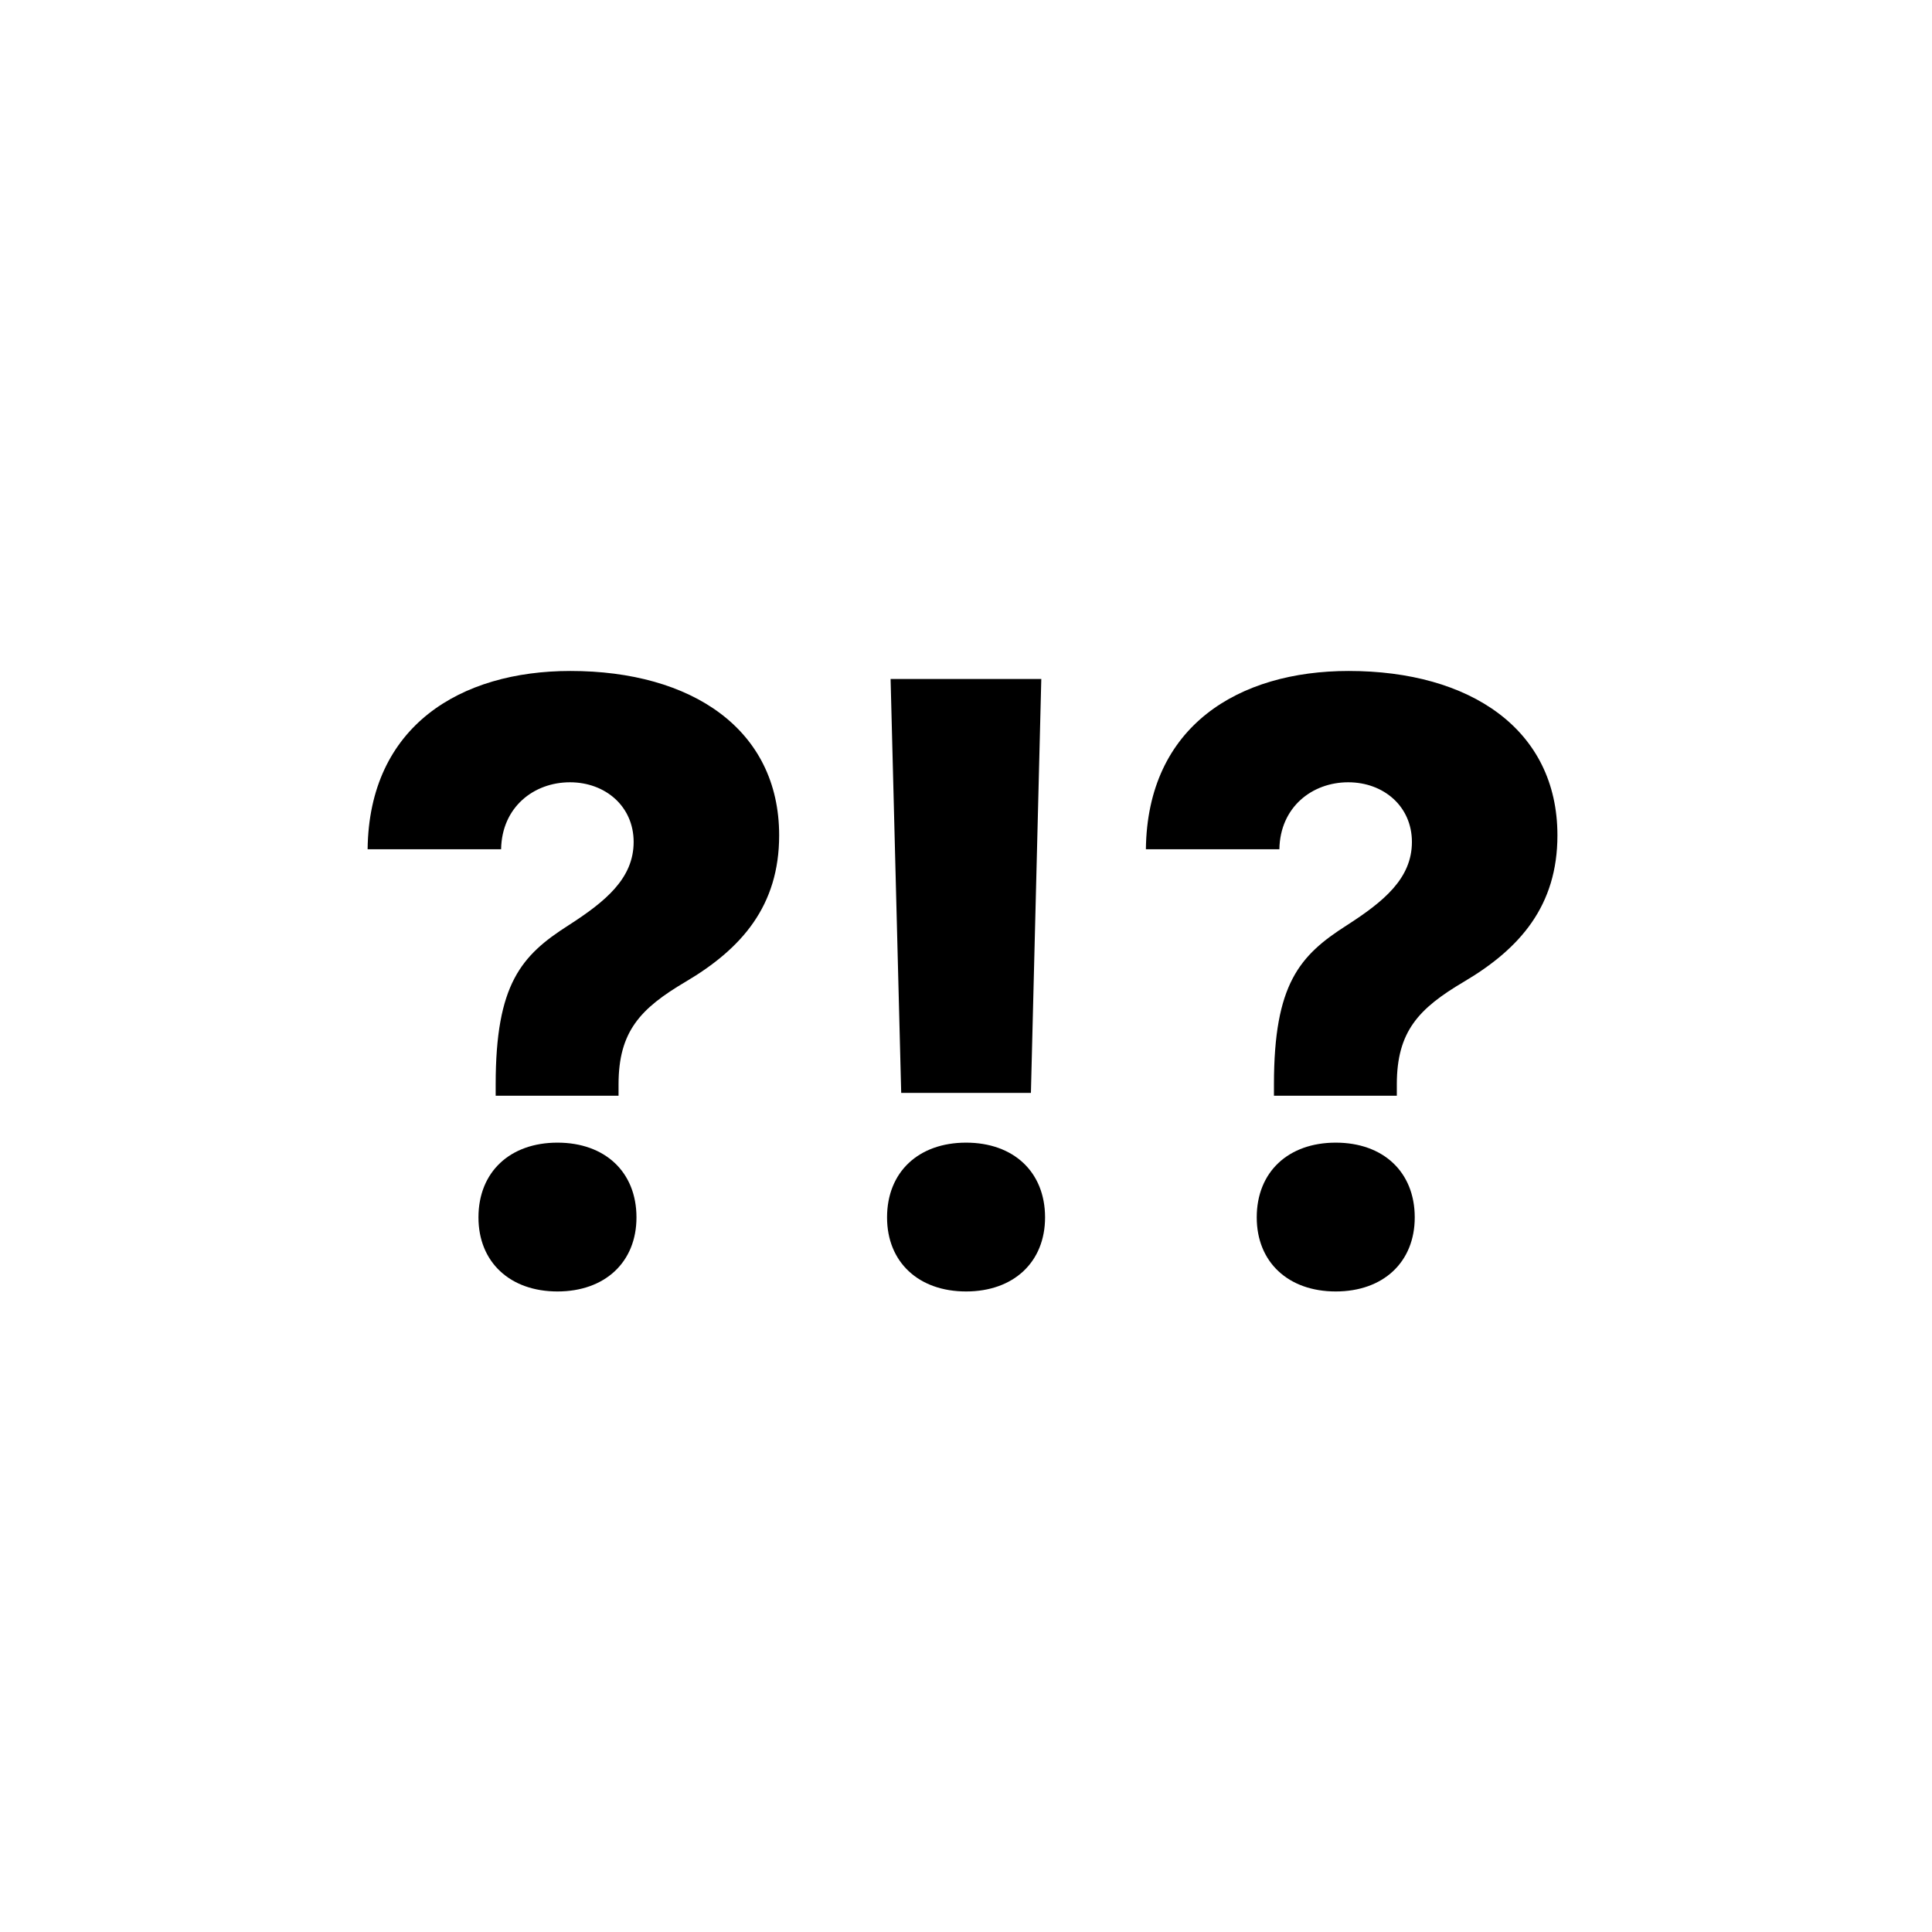
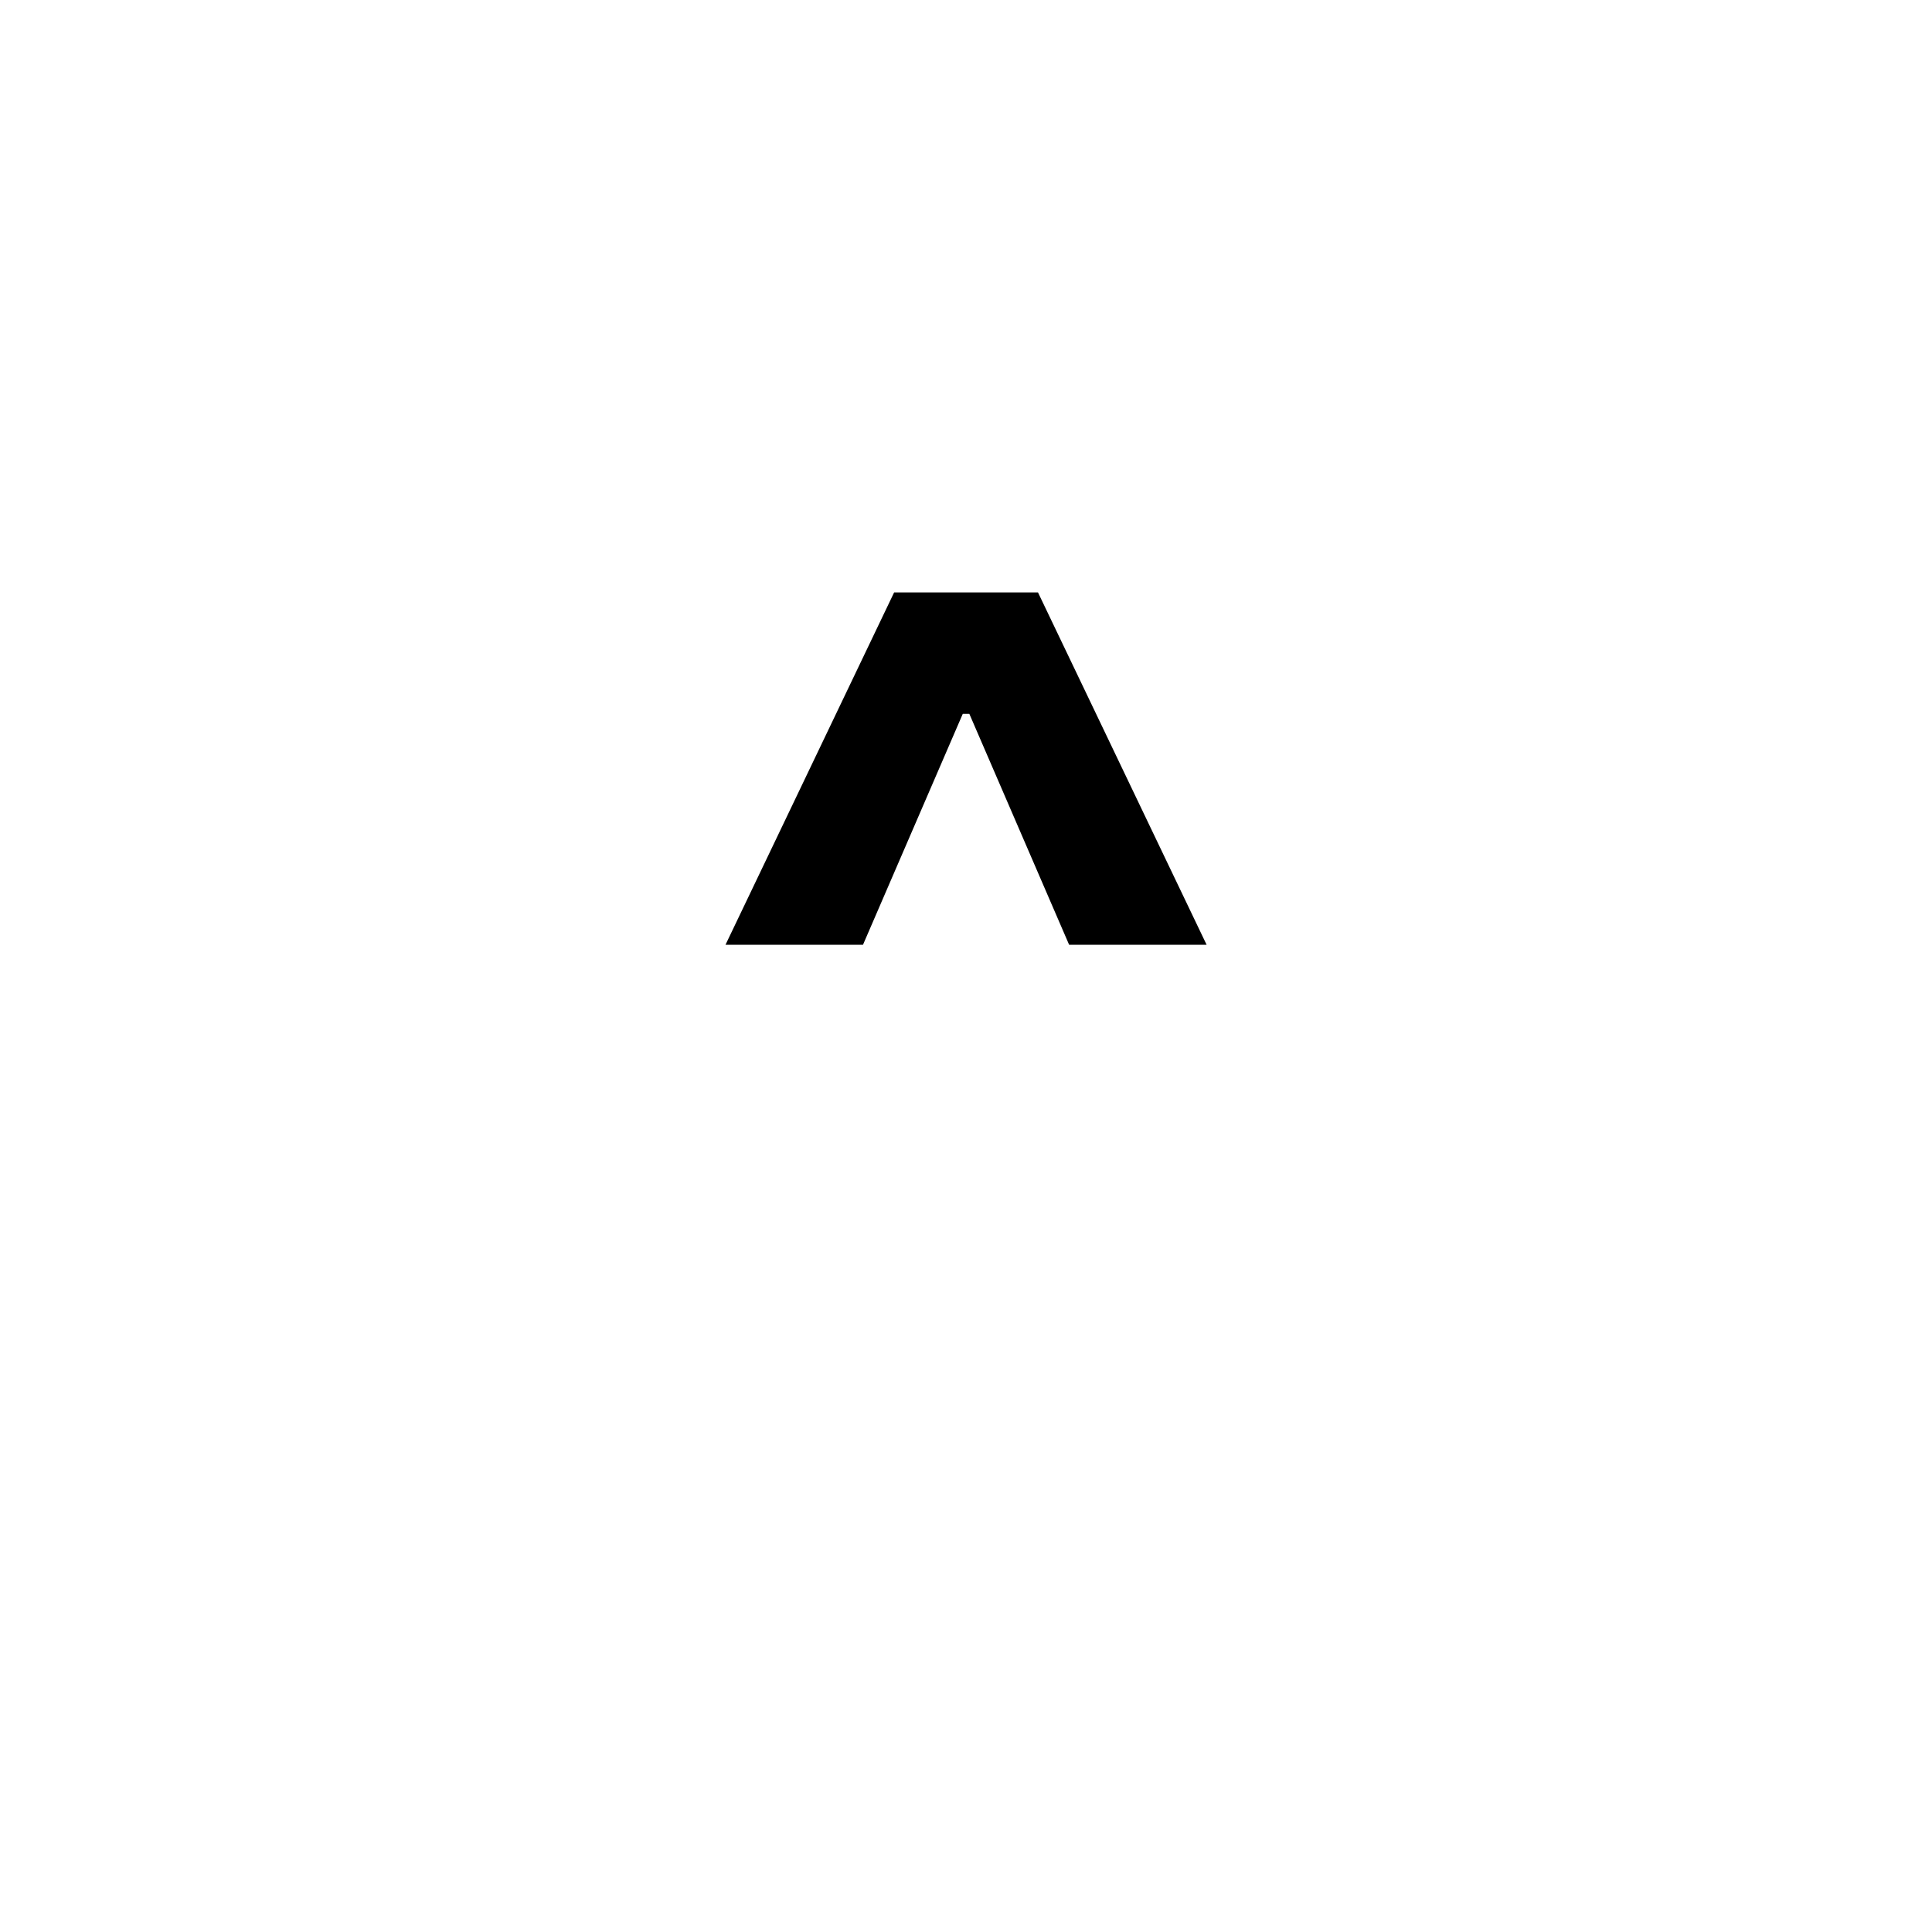
<svg xmlns="http://www.w3.org/2000/svg" viewBox="0 0 128 128" width="128" height="128">
  <rect width="128" height="128" fill="#FFFFFF" />
-   <text x="64" y="85" font-family="Inter, -apple-system, Arial, sans-serif" font-size="55" font-weight="800" text-anchor="middle" fill="black">?!?</text>
+   <text x="64" y="92" font-family="Inter, -apple-system, Arial, sans-serif" font-size="74" font-weight="800" text-anchor="middle" fill="black">^</text>
</svg>
